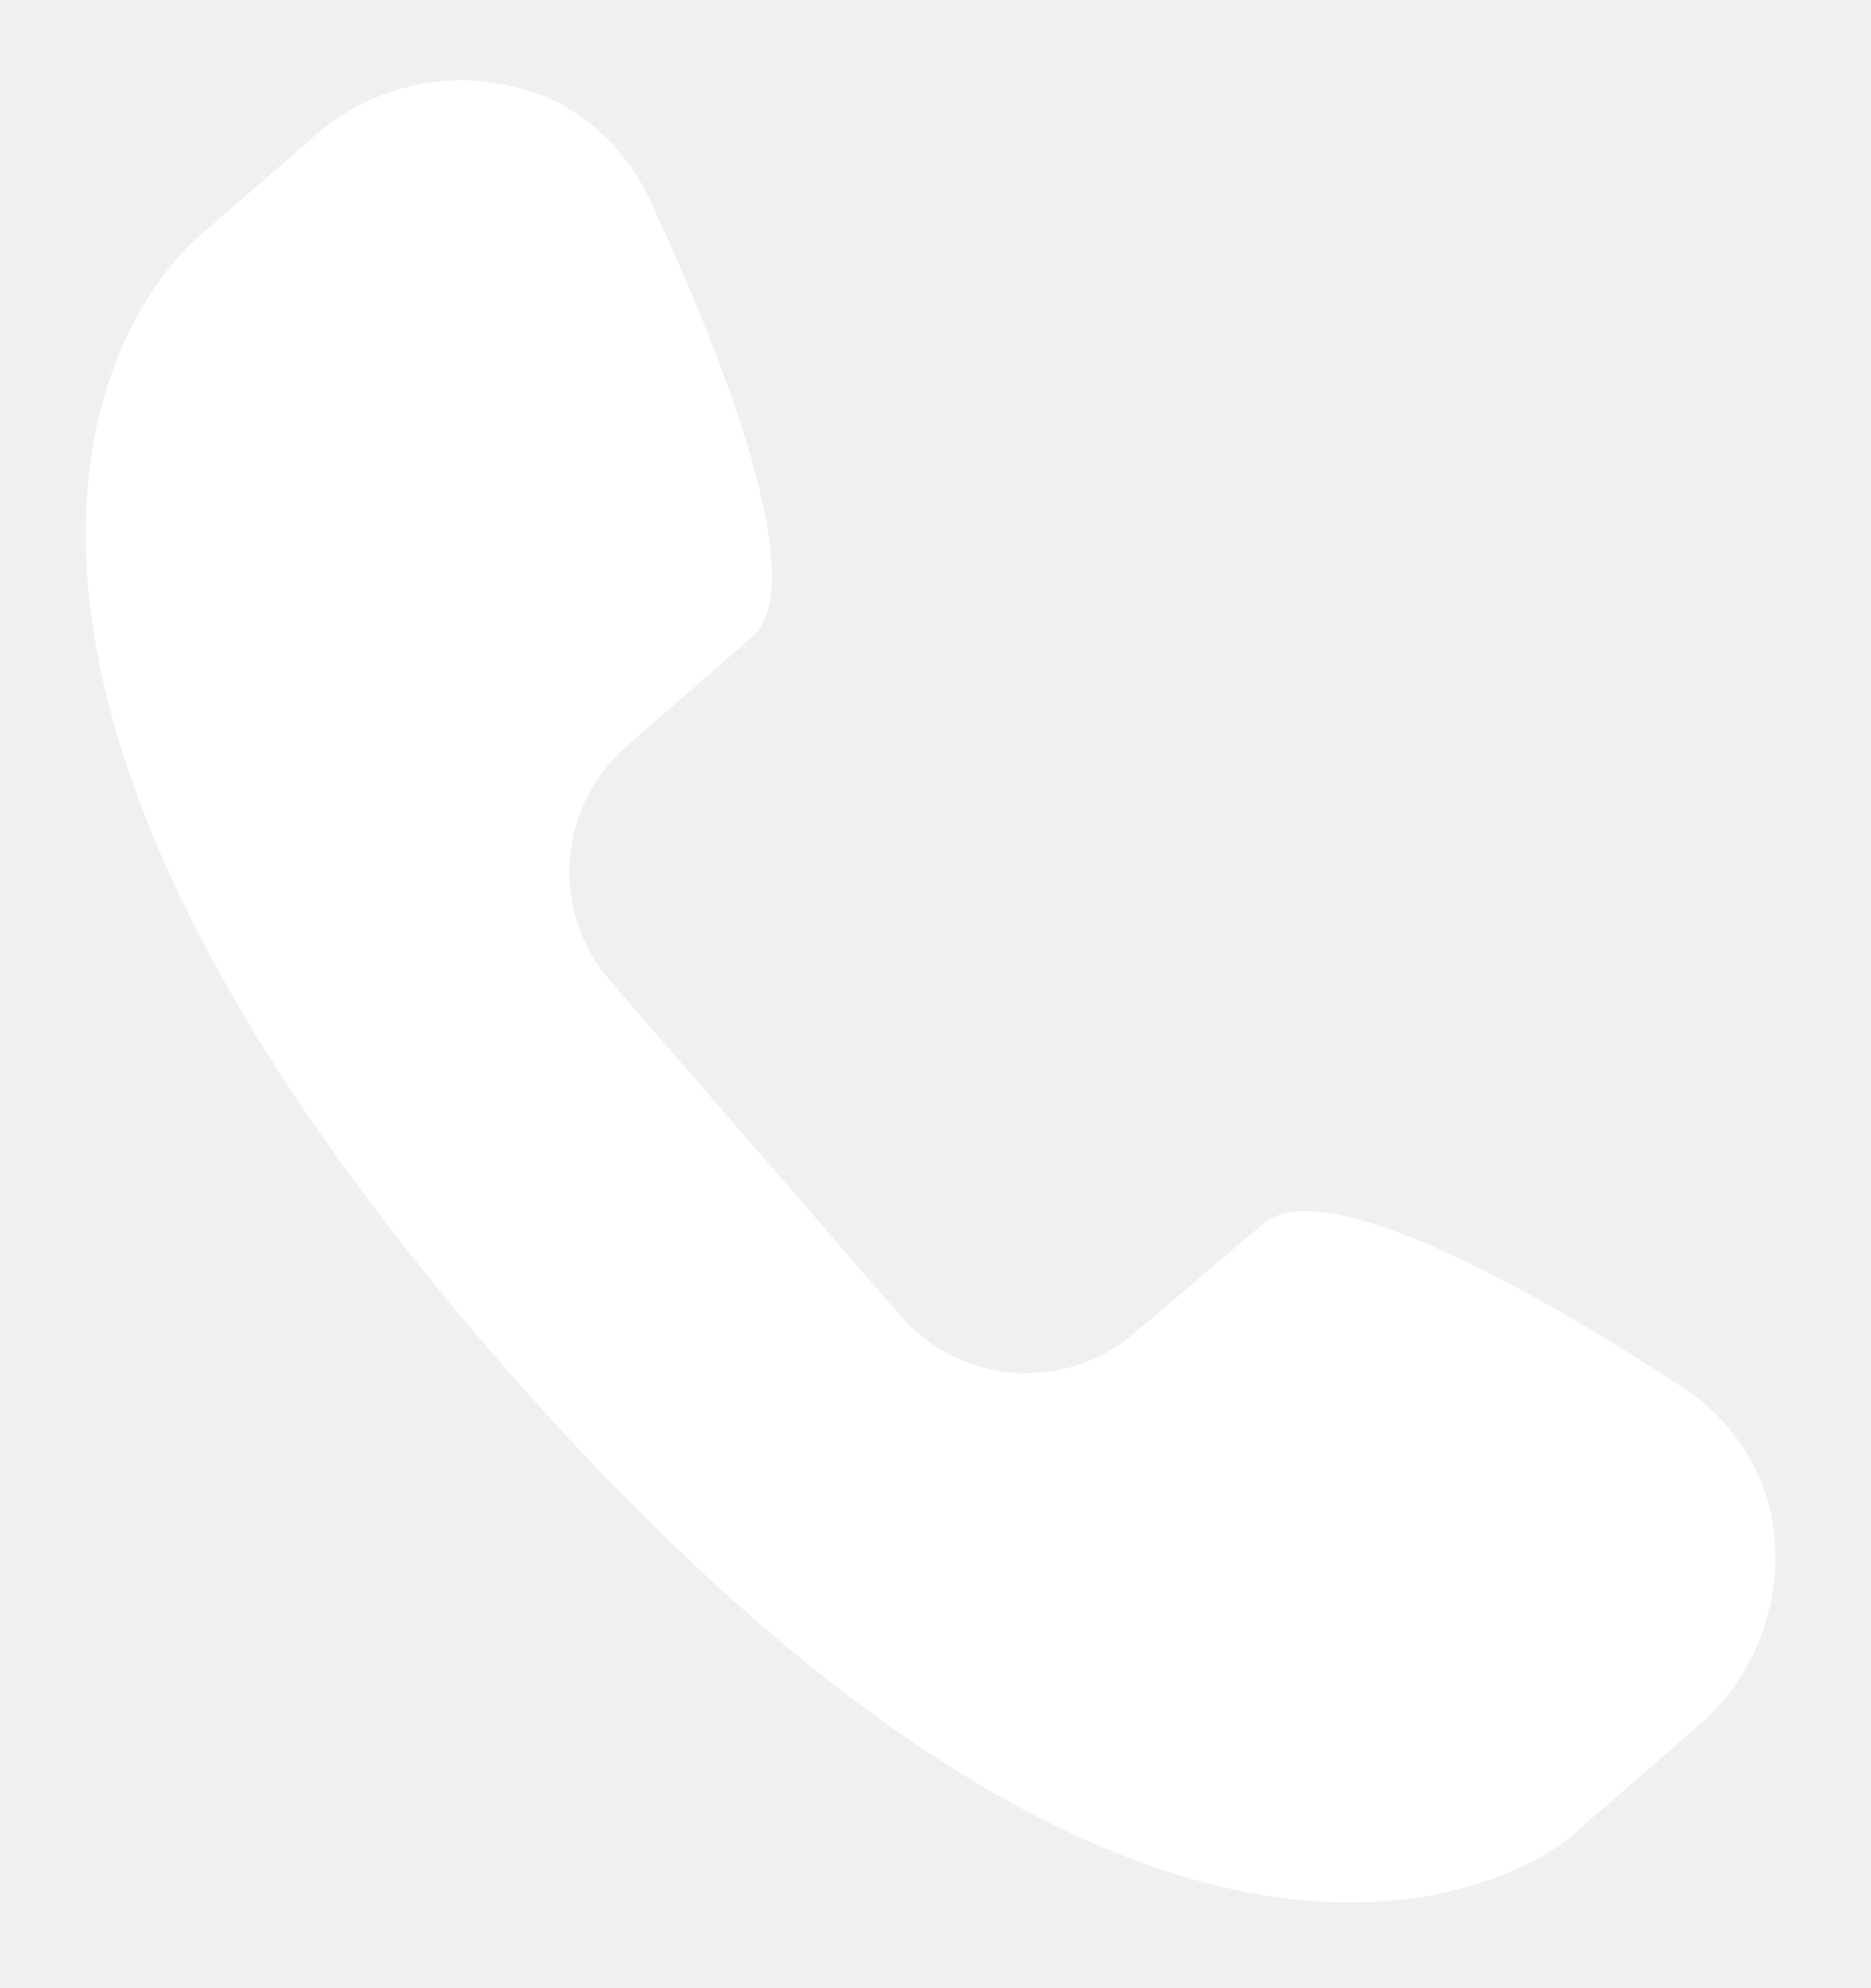
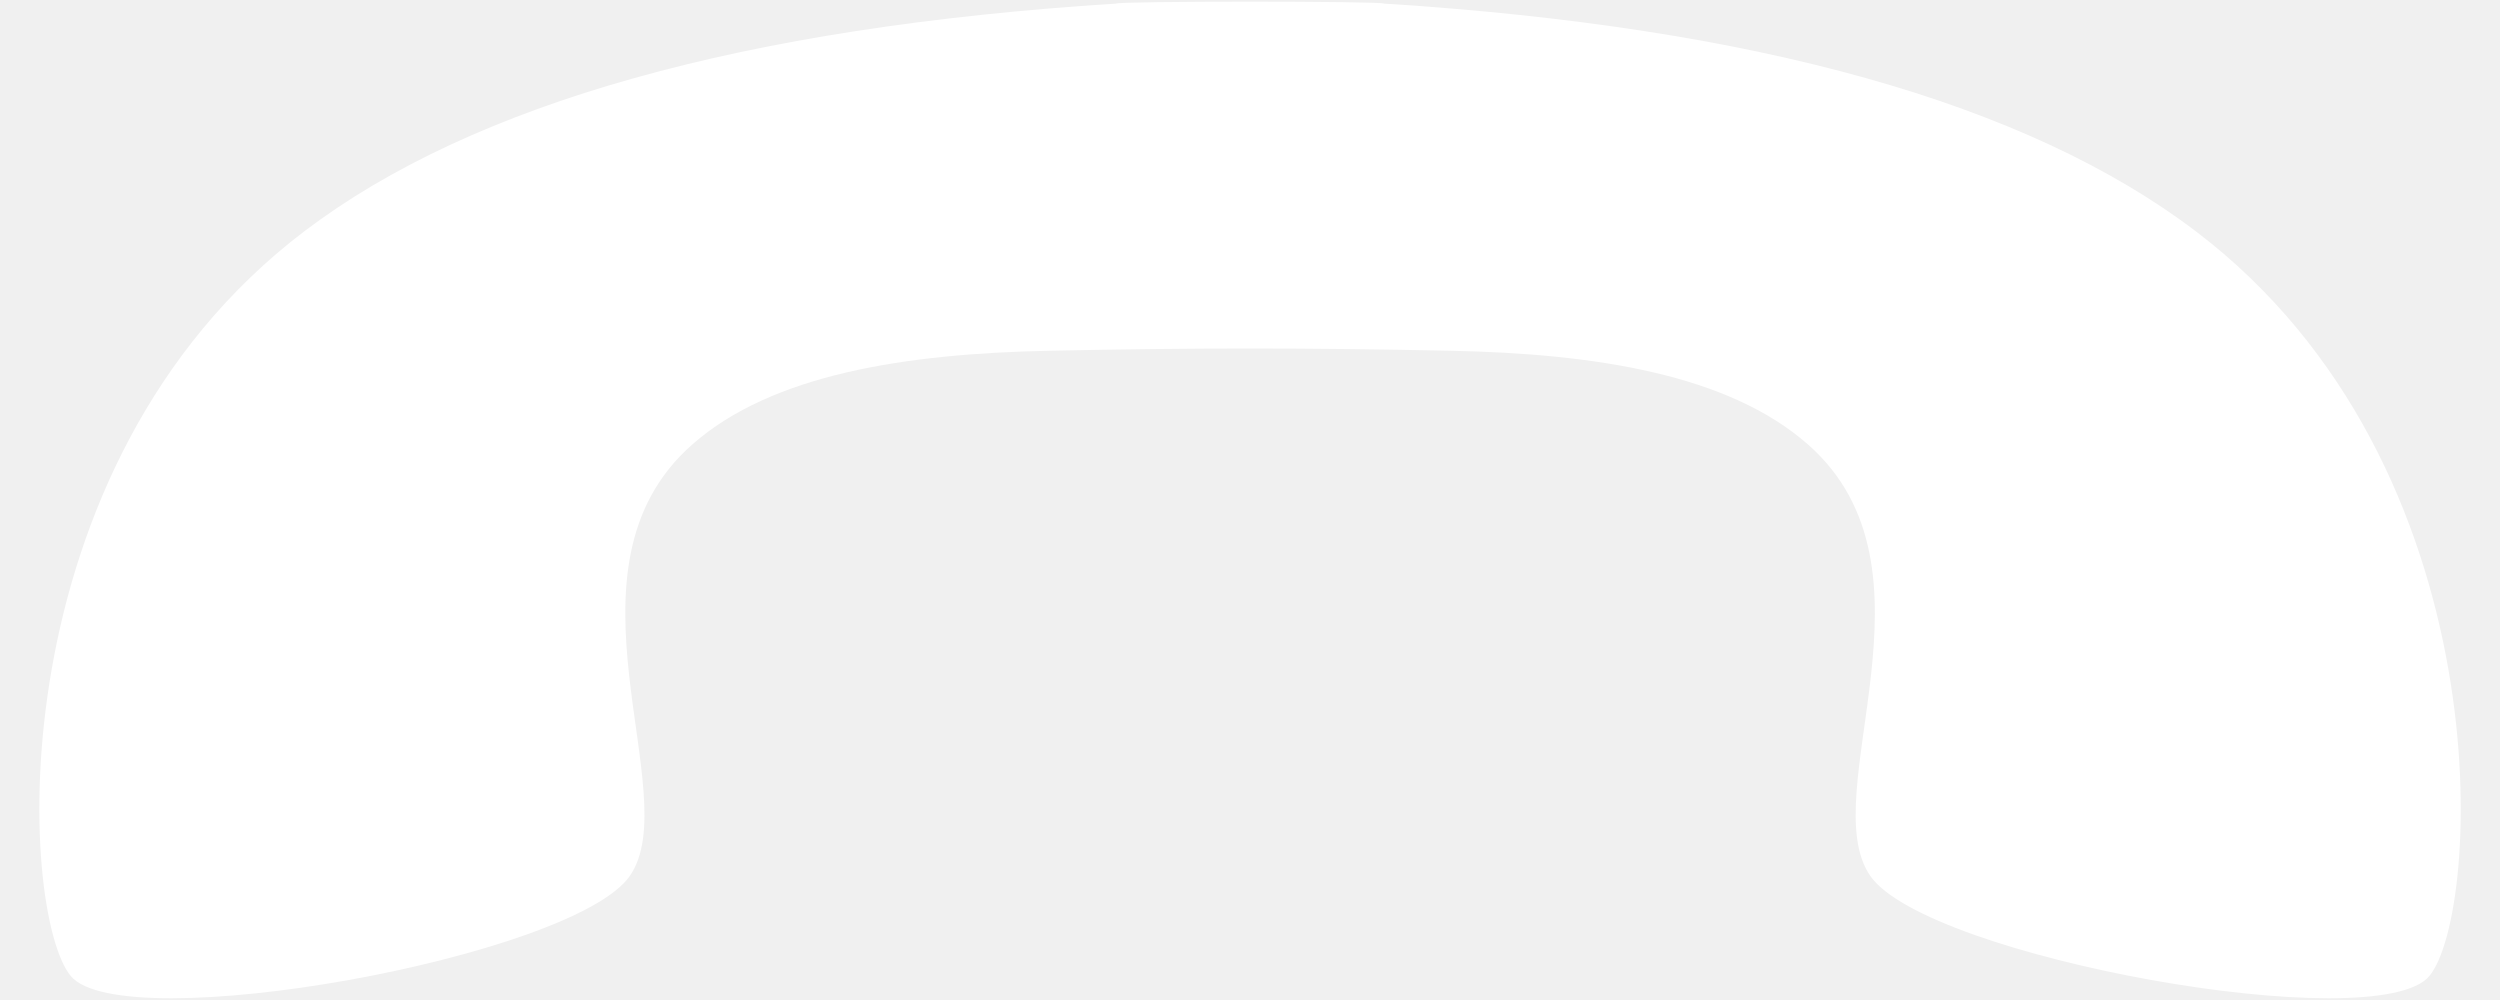
- <svg xmlns="http://www.w3.org/2000/svg" version="1.1" width="16px" height="17px">
-   <g transform="matrix(1 0 0 1 -359 -1480 )">
-     <path d="M 5.218 8.388  C 4.704 7.795  4.766 6.898  5.358 6.382  L 6.43 5.448  C 7 4.958  6 2.655  5.564 1.727  C 5.39 1.333  5.077 1.015  4.685 0.836  C 4.018 0.555  3.249 0.677  2.703 1.152  L 1.63 2.085  L 1.545 2.176  C 1.067 2.691  -1.024 5.539  4.236 11.6  L 4.315 11.691  C 10.224 18.442  13.406 15.745  13.442 15.697  L 14.515 14.764  C 15.069 14.292  15.304 13.546  15.121 12.842  C 14.999 12.429  14.729 12.076  14.364 11.848  C 13.509 11.285  11.37 9.97  10.8 10.467  L 9.709 11.394  C 9.116 11.908  8.219 11.846  7.703 11.255  L 5.218 8.388  Z " fill-rule="nonzero" fill="#ffffff" stroke="none" transform="matrix(1 0 0 1 359 1480 )" />
+ <svg xmlns="http://www.w3.org/2000/svg" version="1.1" width="20px" height="8px">
+   <g transform="matrix(1 0 0 1 -848 -711 )">
+     <path d="M 19.435 7.808  C 19.851 7.307  20.044 3.731  17.566 1.85  C 16.214 0.824  14.05 0.217  11.073 0.029  C 11.06 0.008  8.941 0.008  8.928 0.029  C 5.951 0.217  3.787 0.824  2.435 1.85  C -0.044 3.731  0.15 7.307  0.566 7.808  C 0.982 8.309  4.587 7.66  5.039 7.007  C 5.49 6.354  4.408 4.55  5.538 3.556  C 6.175 2.994  7.245 2.829  8.396 2.806  C 9.547 2.782  10.455 2.782  11.605 2.806  C 12.756 2.829  13.826 2.994  14.464 3.556  C 15.593 4.55  14.511 6.353  14.962 7.007  C 15.413 7.66  19.019 8.309  19.435 7.808  Z " fill-rule="nonzero" fill="#ffffff" stroke="none" transform="matrix(1 0 0 1 848 711 )" />
  </g>
</svg>
